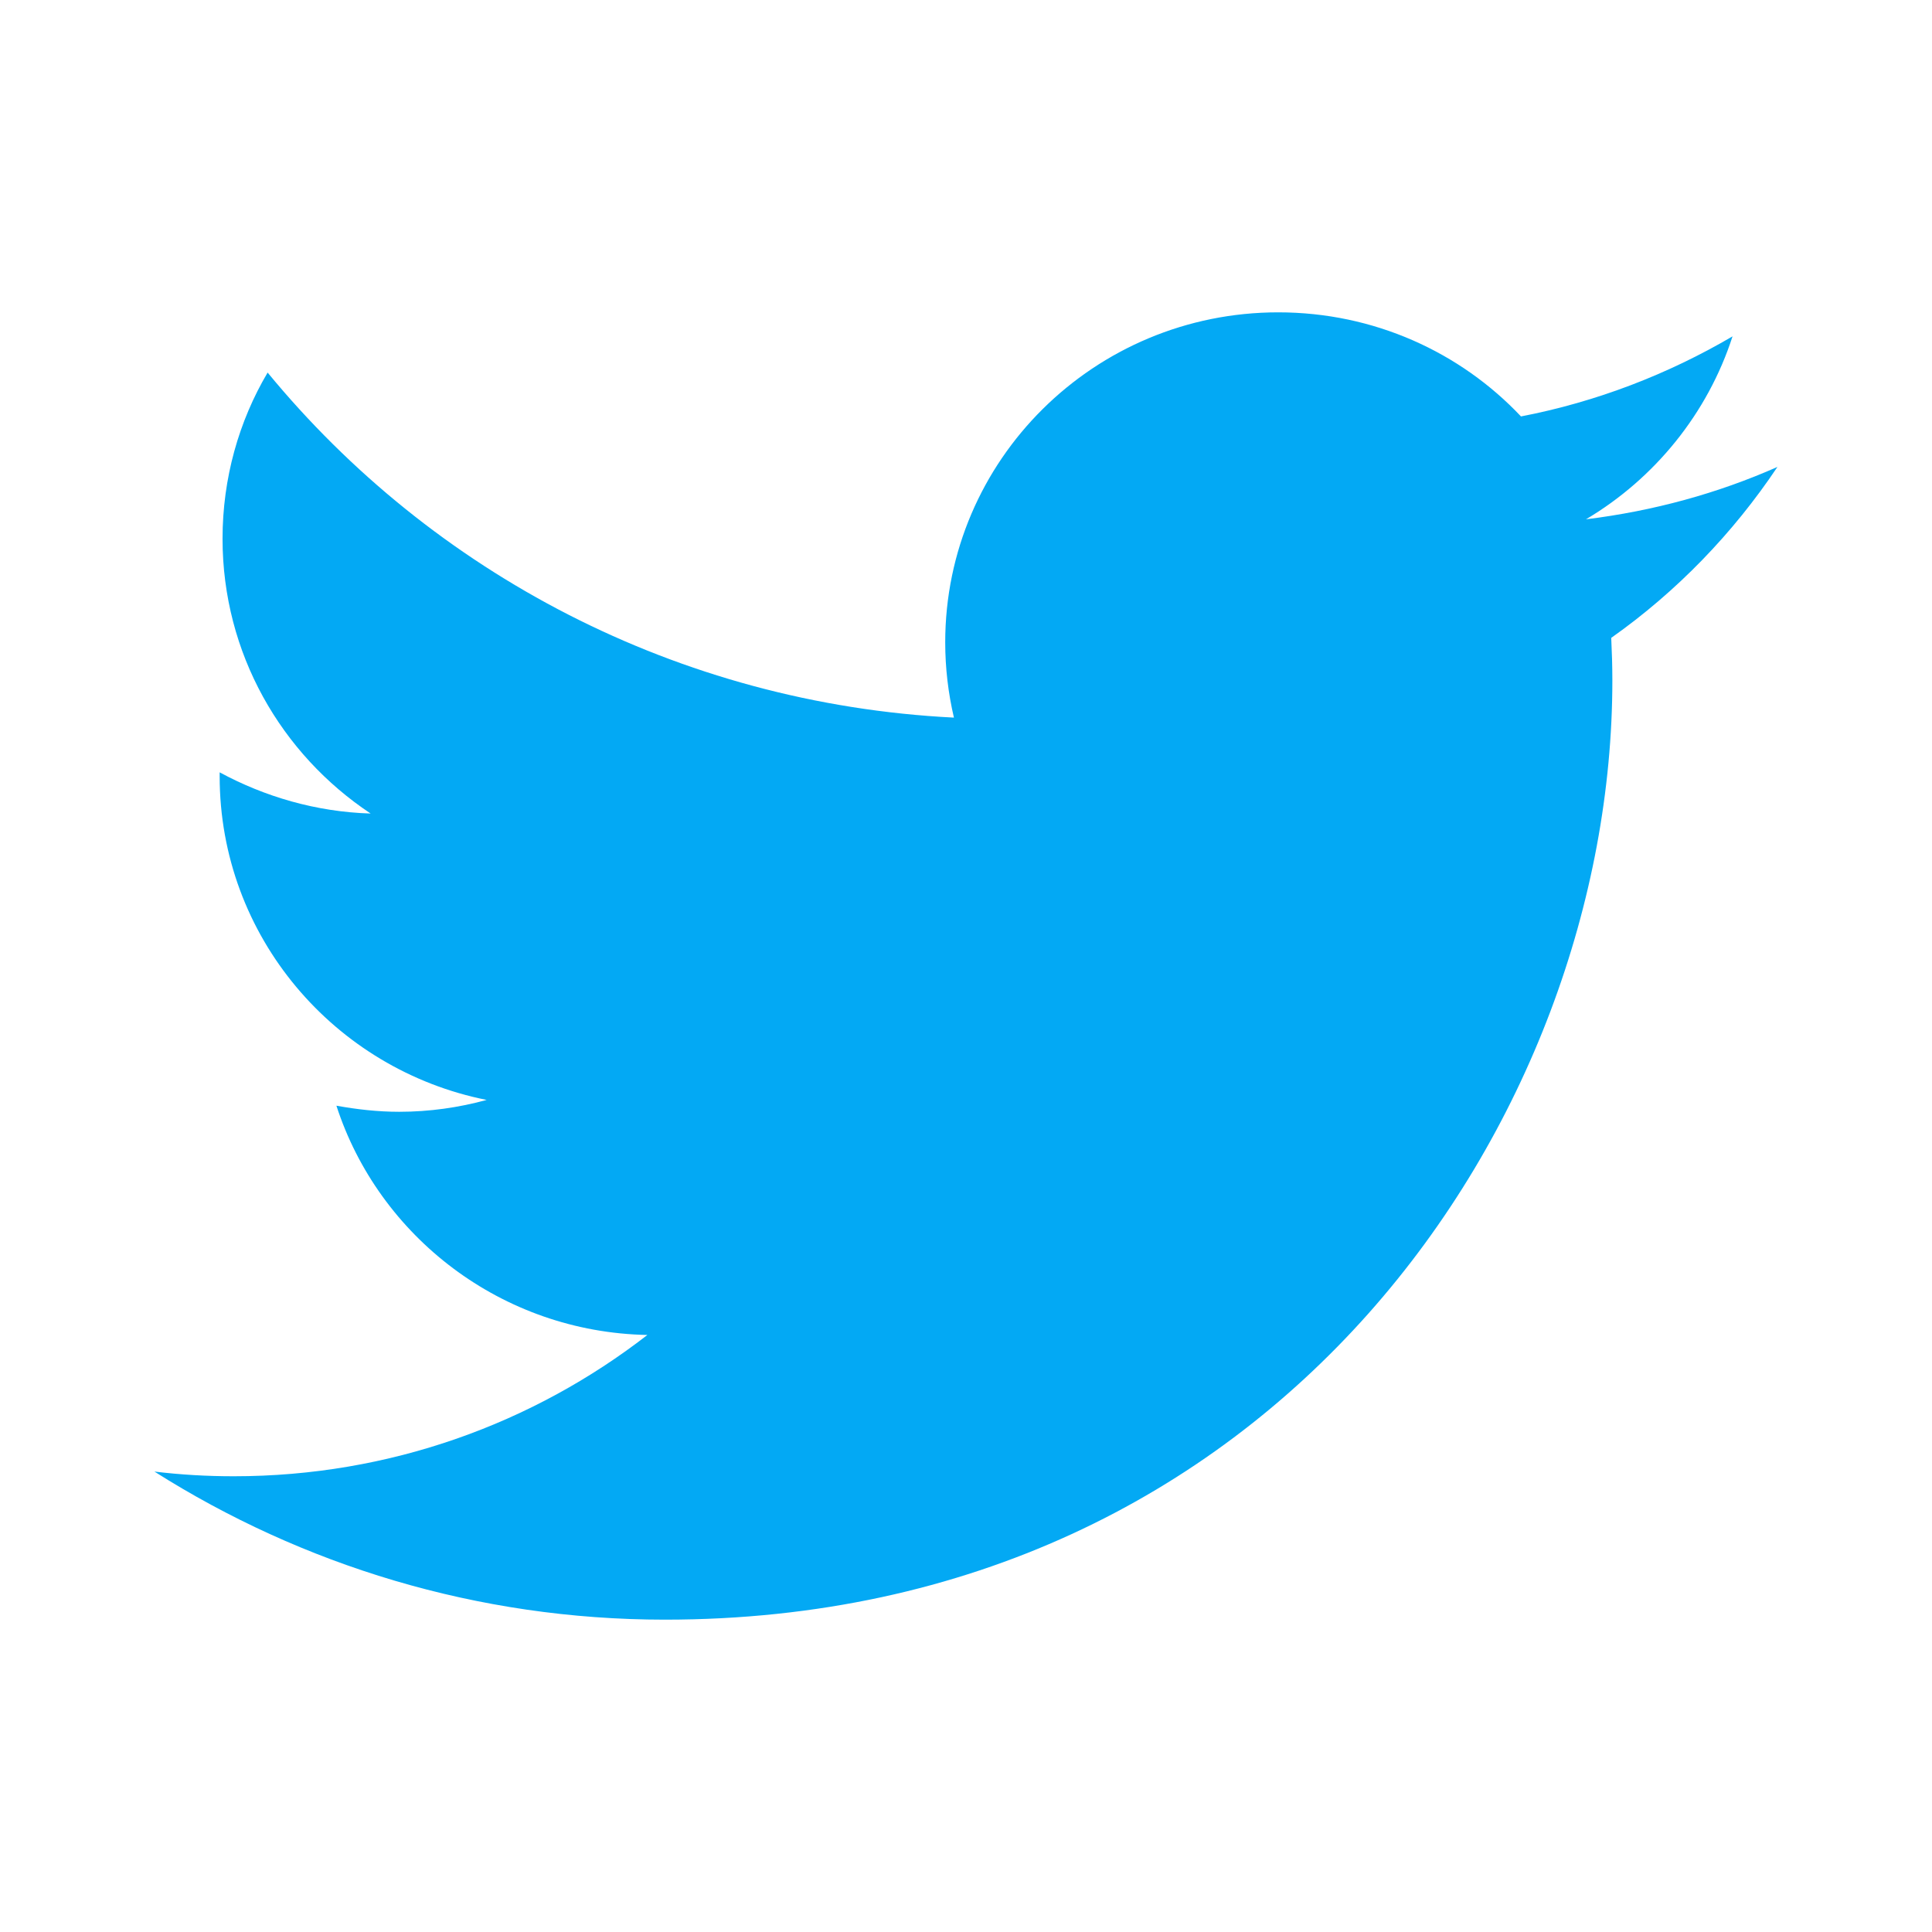
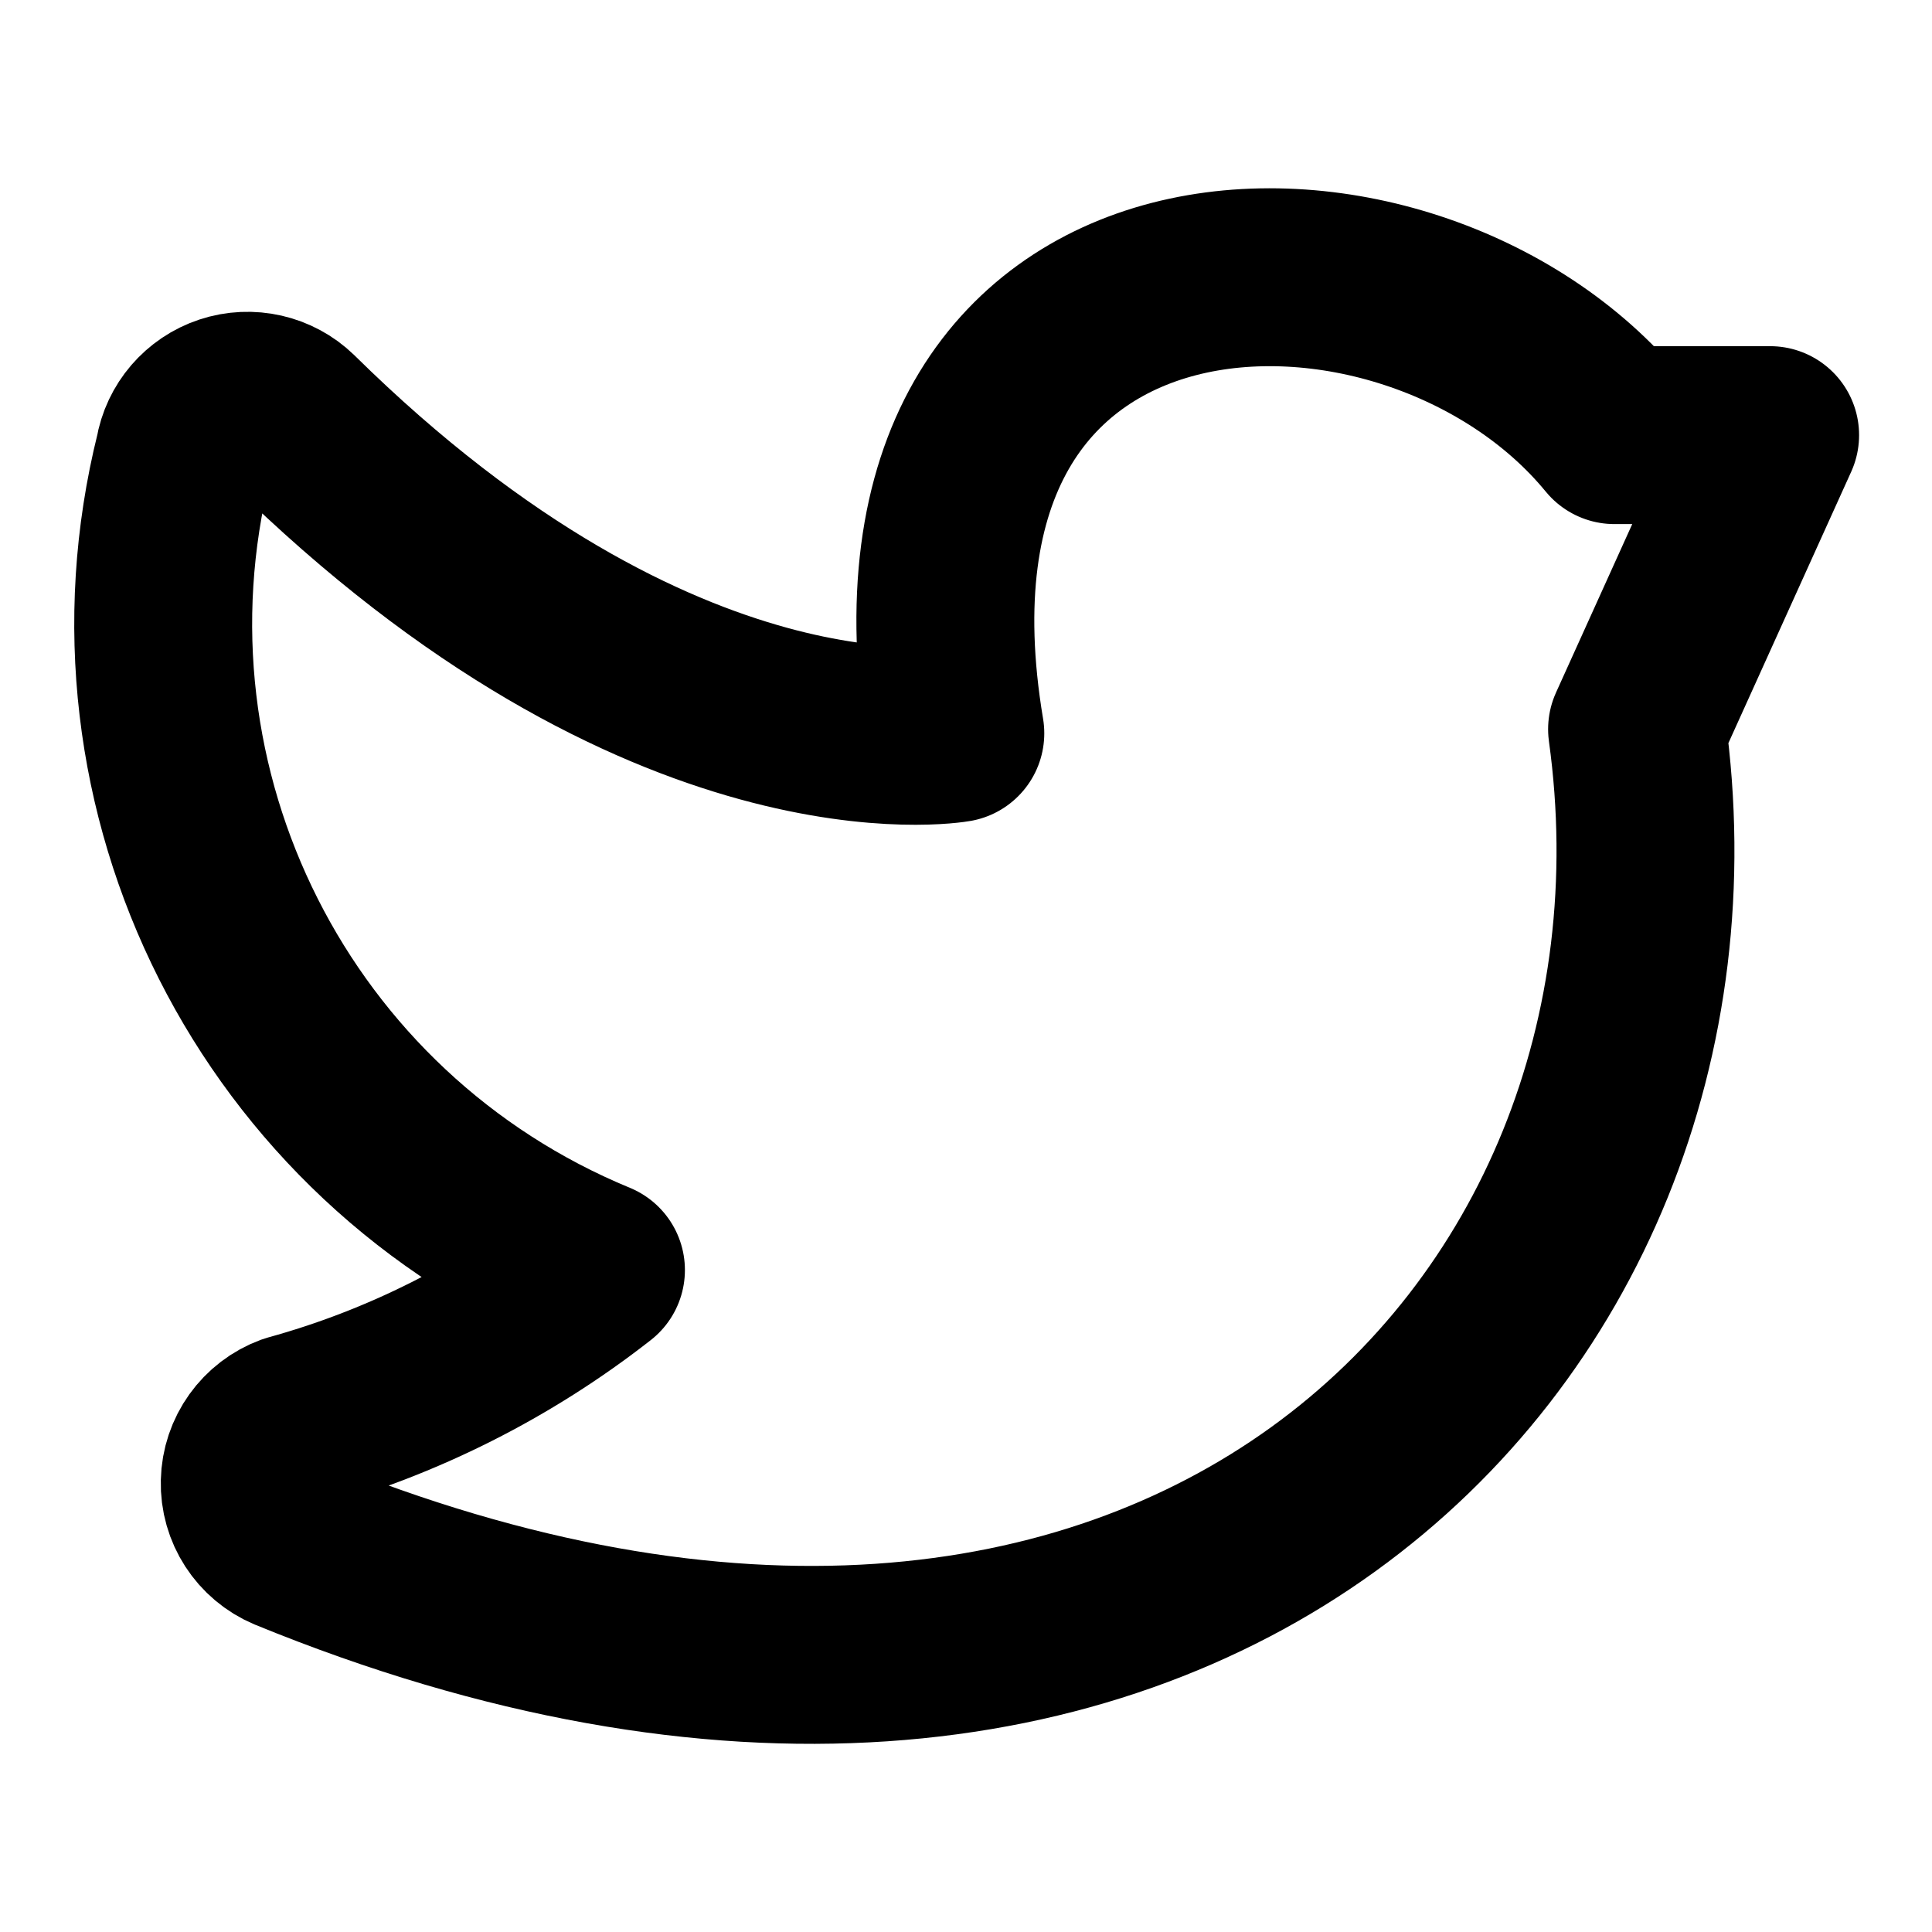
- <svg xmlns="http://www.w3.org/2000/svg" id="Twitter_24" width="24" height="24" viewBox="0 0 24 24">
+ <svg xmlns="http://www.w3.org/2000/svg" id="Computer_Logo_Twitter_24" width="24" height="24" viewBox="0 0 24 24">
  <rect width="24" height="24" stroke="none" fill="#000000" opacity="0" />
-   <g transform="matrix(0.56 0 0 0.56 12 12)">
-     <path style="stroke: none; stroke-width: 1; stroke-dasharray: none; stroke-linecap: butt; stroke-dashoffset: 0; stroke-linejoin: miter; stroke-miterlimit: 4; fill: rgb(3,169,244); fill-rule: nonzero; opacity: 1;" transform=" translate(-24, -23.5)" d="M 42 12.429 C 40.677 13.015 39.254 13.406 37.753 13.591 C 39.279 12.685 40.453 11.24 41.004 9.533 C 39.576 10.37 37.994 10.985 36.311 11.309 C 34.967 9.884 33.05 9 30.926 9 C 26.846 9 23.539 12.278 23.539 16.32 C 23.539 16.892 23.606 17.449 23.732 17.99 C 17.594 17.682 12.15 14.764 8.508 10.336 C 7.868 11.418 7.508 12.685 7.508 14.022 C 7.508 16.563 8.809 18.8 10.793 20.118 C 9.582 20.081 8.442 19.744 7.444 19.204 C 7.444 19.226 7.444 19.259 7.444 19.29 C 7.444 22.841 9.991 25.798 13.367 26.471 C 12.75 26.64 12.098 26.734 11.426 26.734 C 10.949 26.734 10.484 26.68 10.034 26.599 C 10.974 29.501 13.701 31.622 16.932 31.685 C 14.404 33.645 11.22 34.819 7.758 34.819 C 7.16 34.819 6.575 34.785 5.997 34.715 C 9.268 36.786 13.152 38 17.321 38 C 30.906 38 38.338 26.844 38.338 17.166 C 38.338 16.849 38.328 16.533 38.313 16.221 C 39.763 15.197 41.013 13.905 42 12.429" stroke-linecap="round" />
+   <g transform="matrix(2.21 0 0 2.21 12 12)">
+     <path style="stroke: rgb(0,0,0); stroke-width: 1; stroke-dasharray: none; stroke-linecap: round; stroke-dashoffset: 0; stroke-linejoin: round; stroke-miterlimit: 4; fill: none; fill-rule: nonzero; opacity: 1;" transform=" translate(-4.98, -5)" d="M 2.9 6.709 C 2.393 7.106 1.811 7.399 1.19 7.57 C 1.051 7.621 0.957 7.752 0.954 7.9 C 0.95 8.048 1.038 8.183 1.174 8.24 C 6.1 10.257 9.226 7.1 8.752 3.669 L 9.5 2.016 L 8.625 2.016 C 7.469 0.606 4.414 0.677 4.92 3.692 C 4.92 3.692 3.282 3.984 1.192 1.924 C 1.096 1.831 0.955 1.799 0.828 1.841 C 0.701 1.883 0.607 1.992 0.585 2.124 C 0.113 4.015 1.098 5.966 2.9 6.709 Z" stroke-linecap="round" />
  </g>
</svg>
